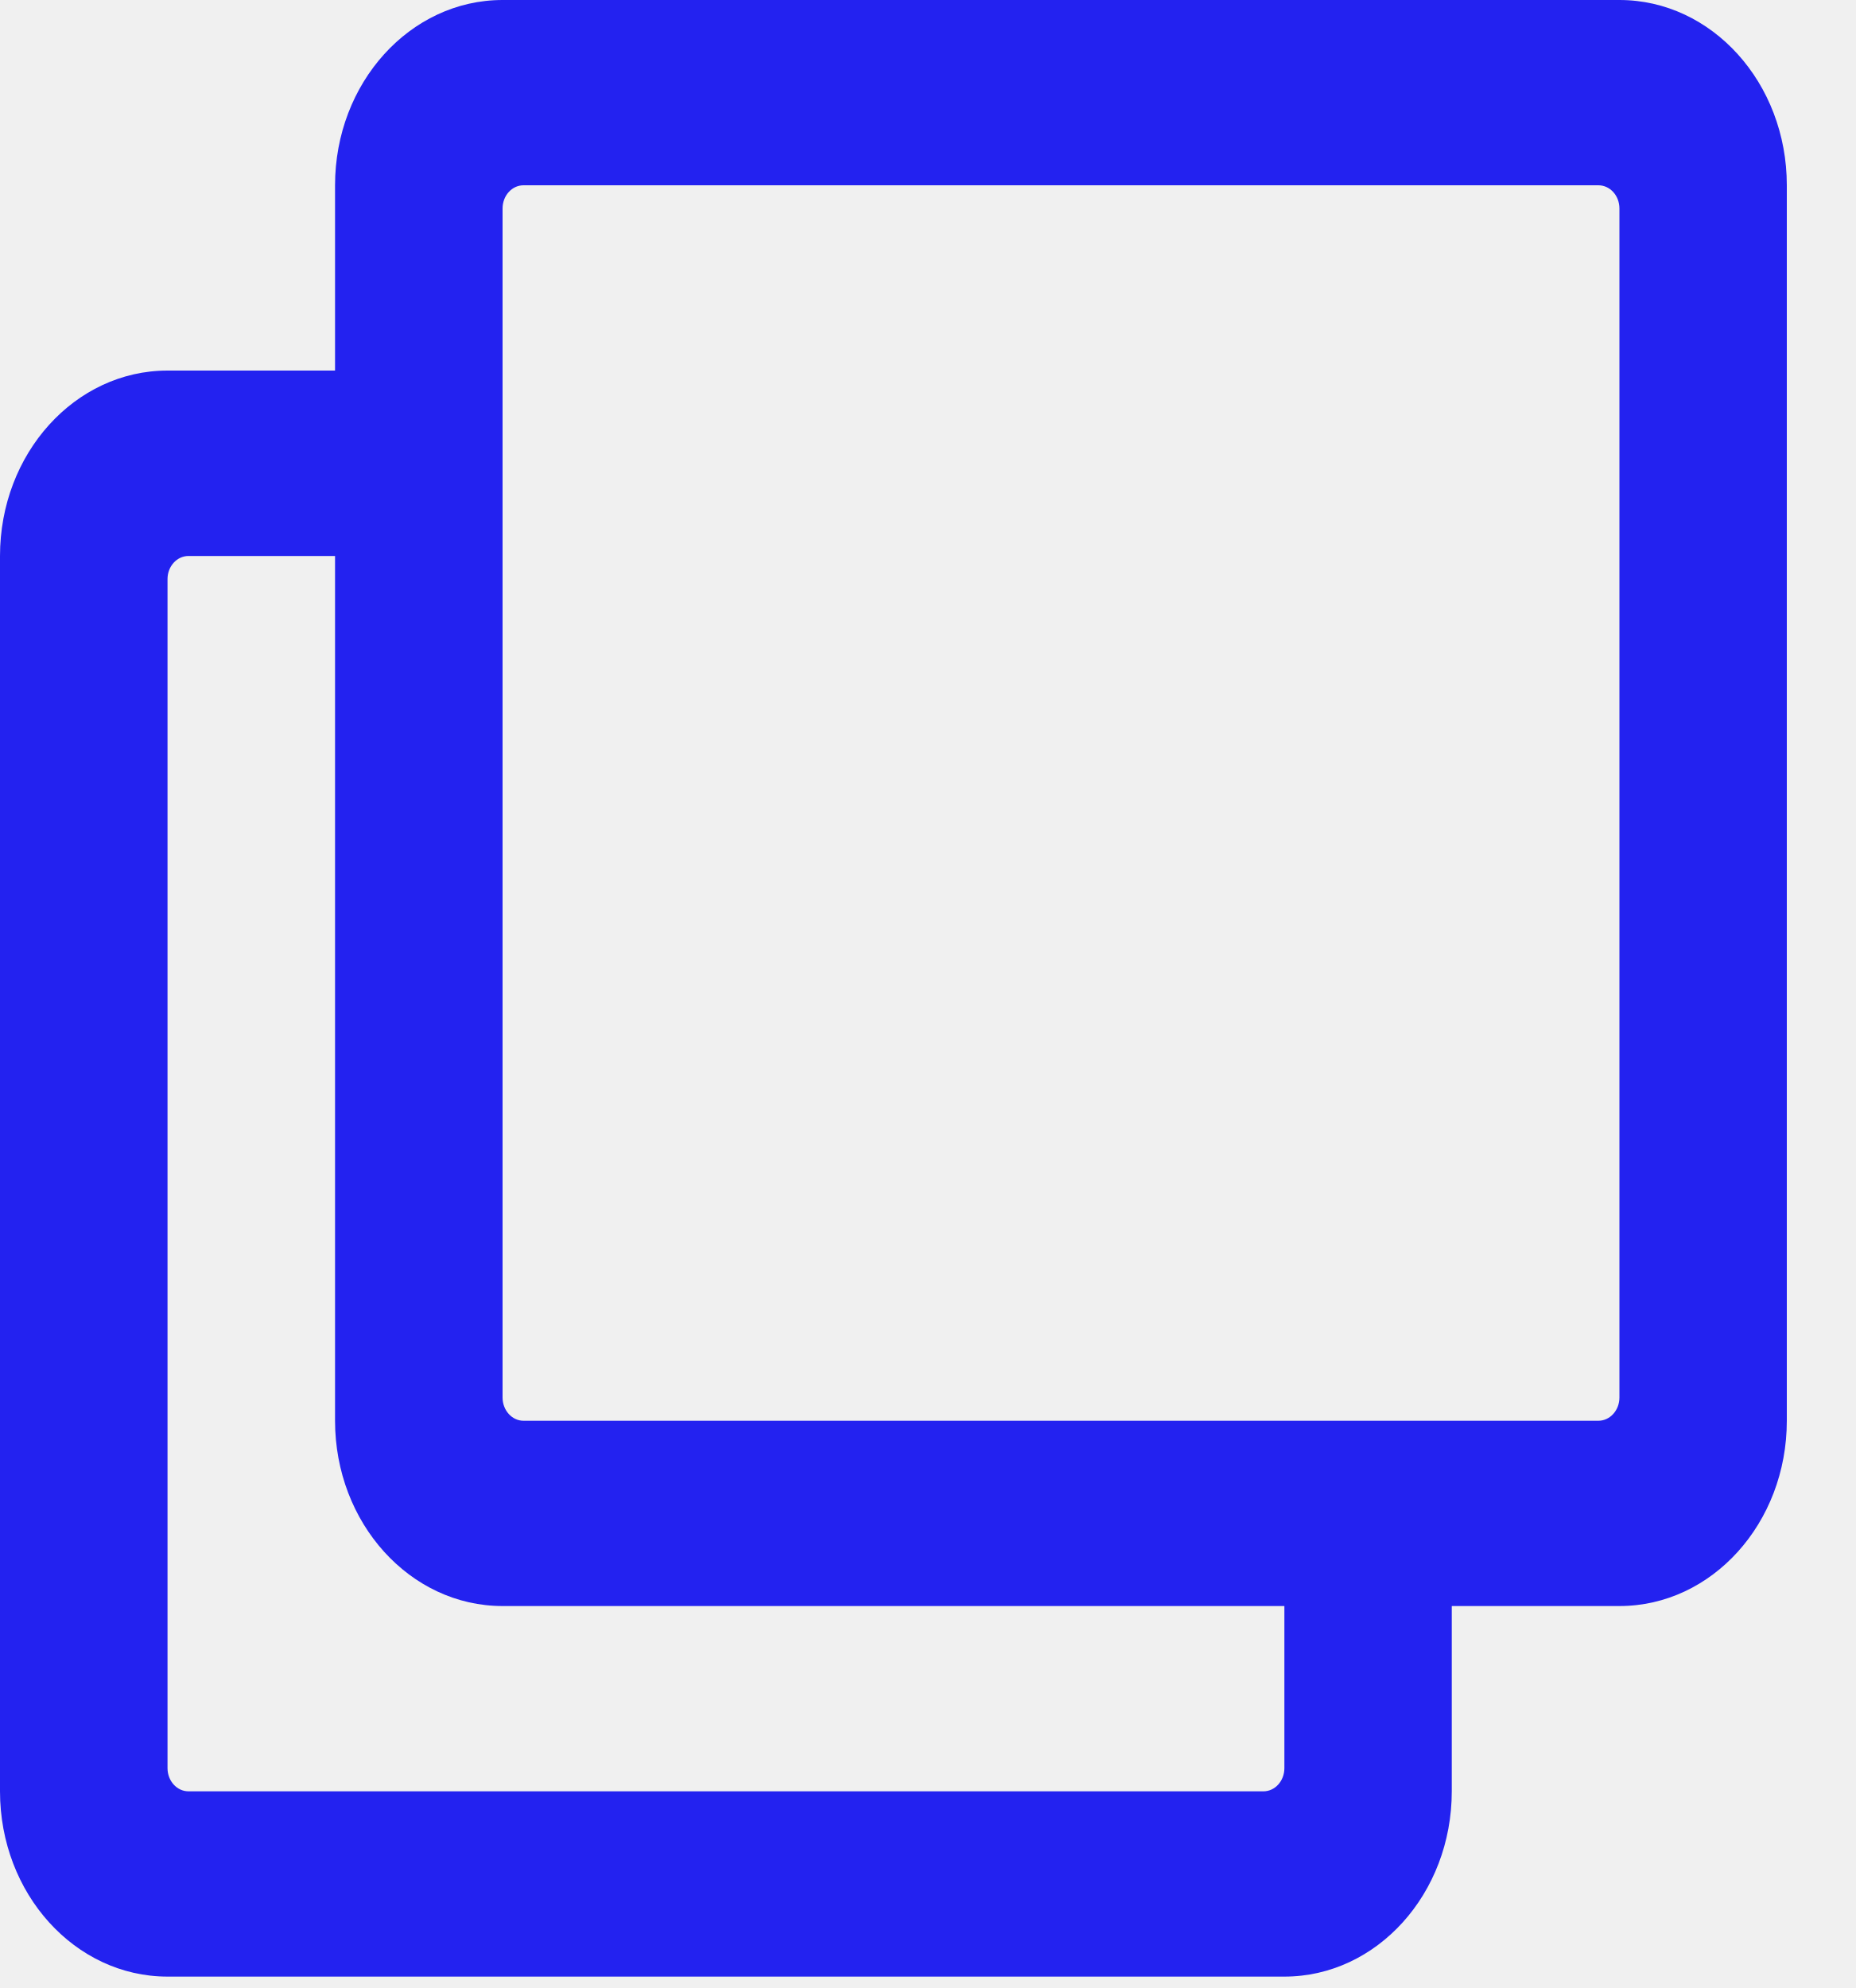
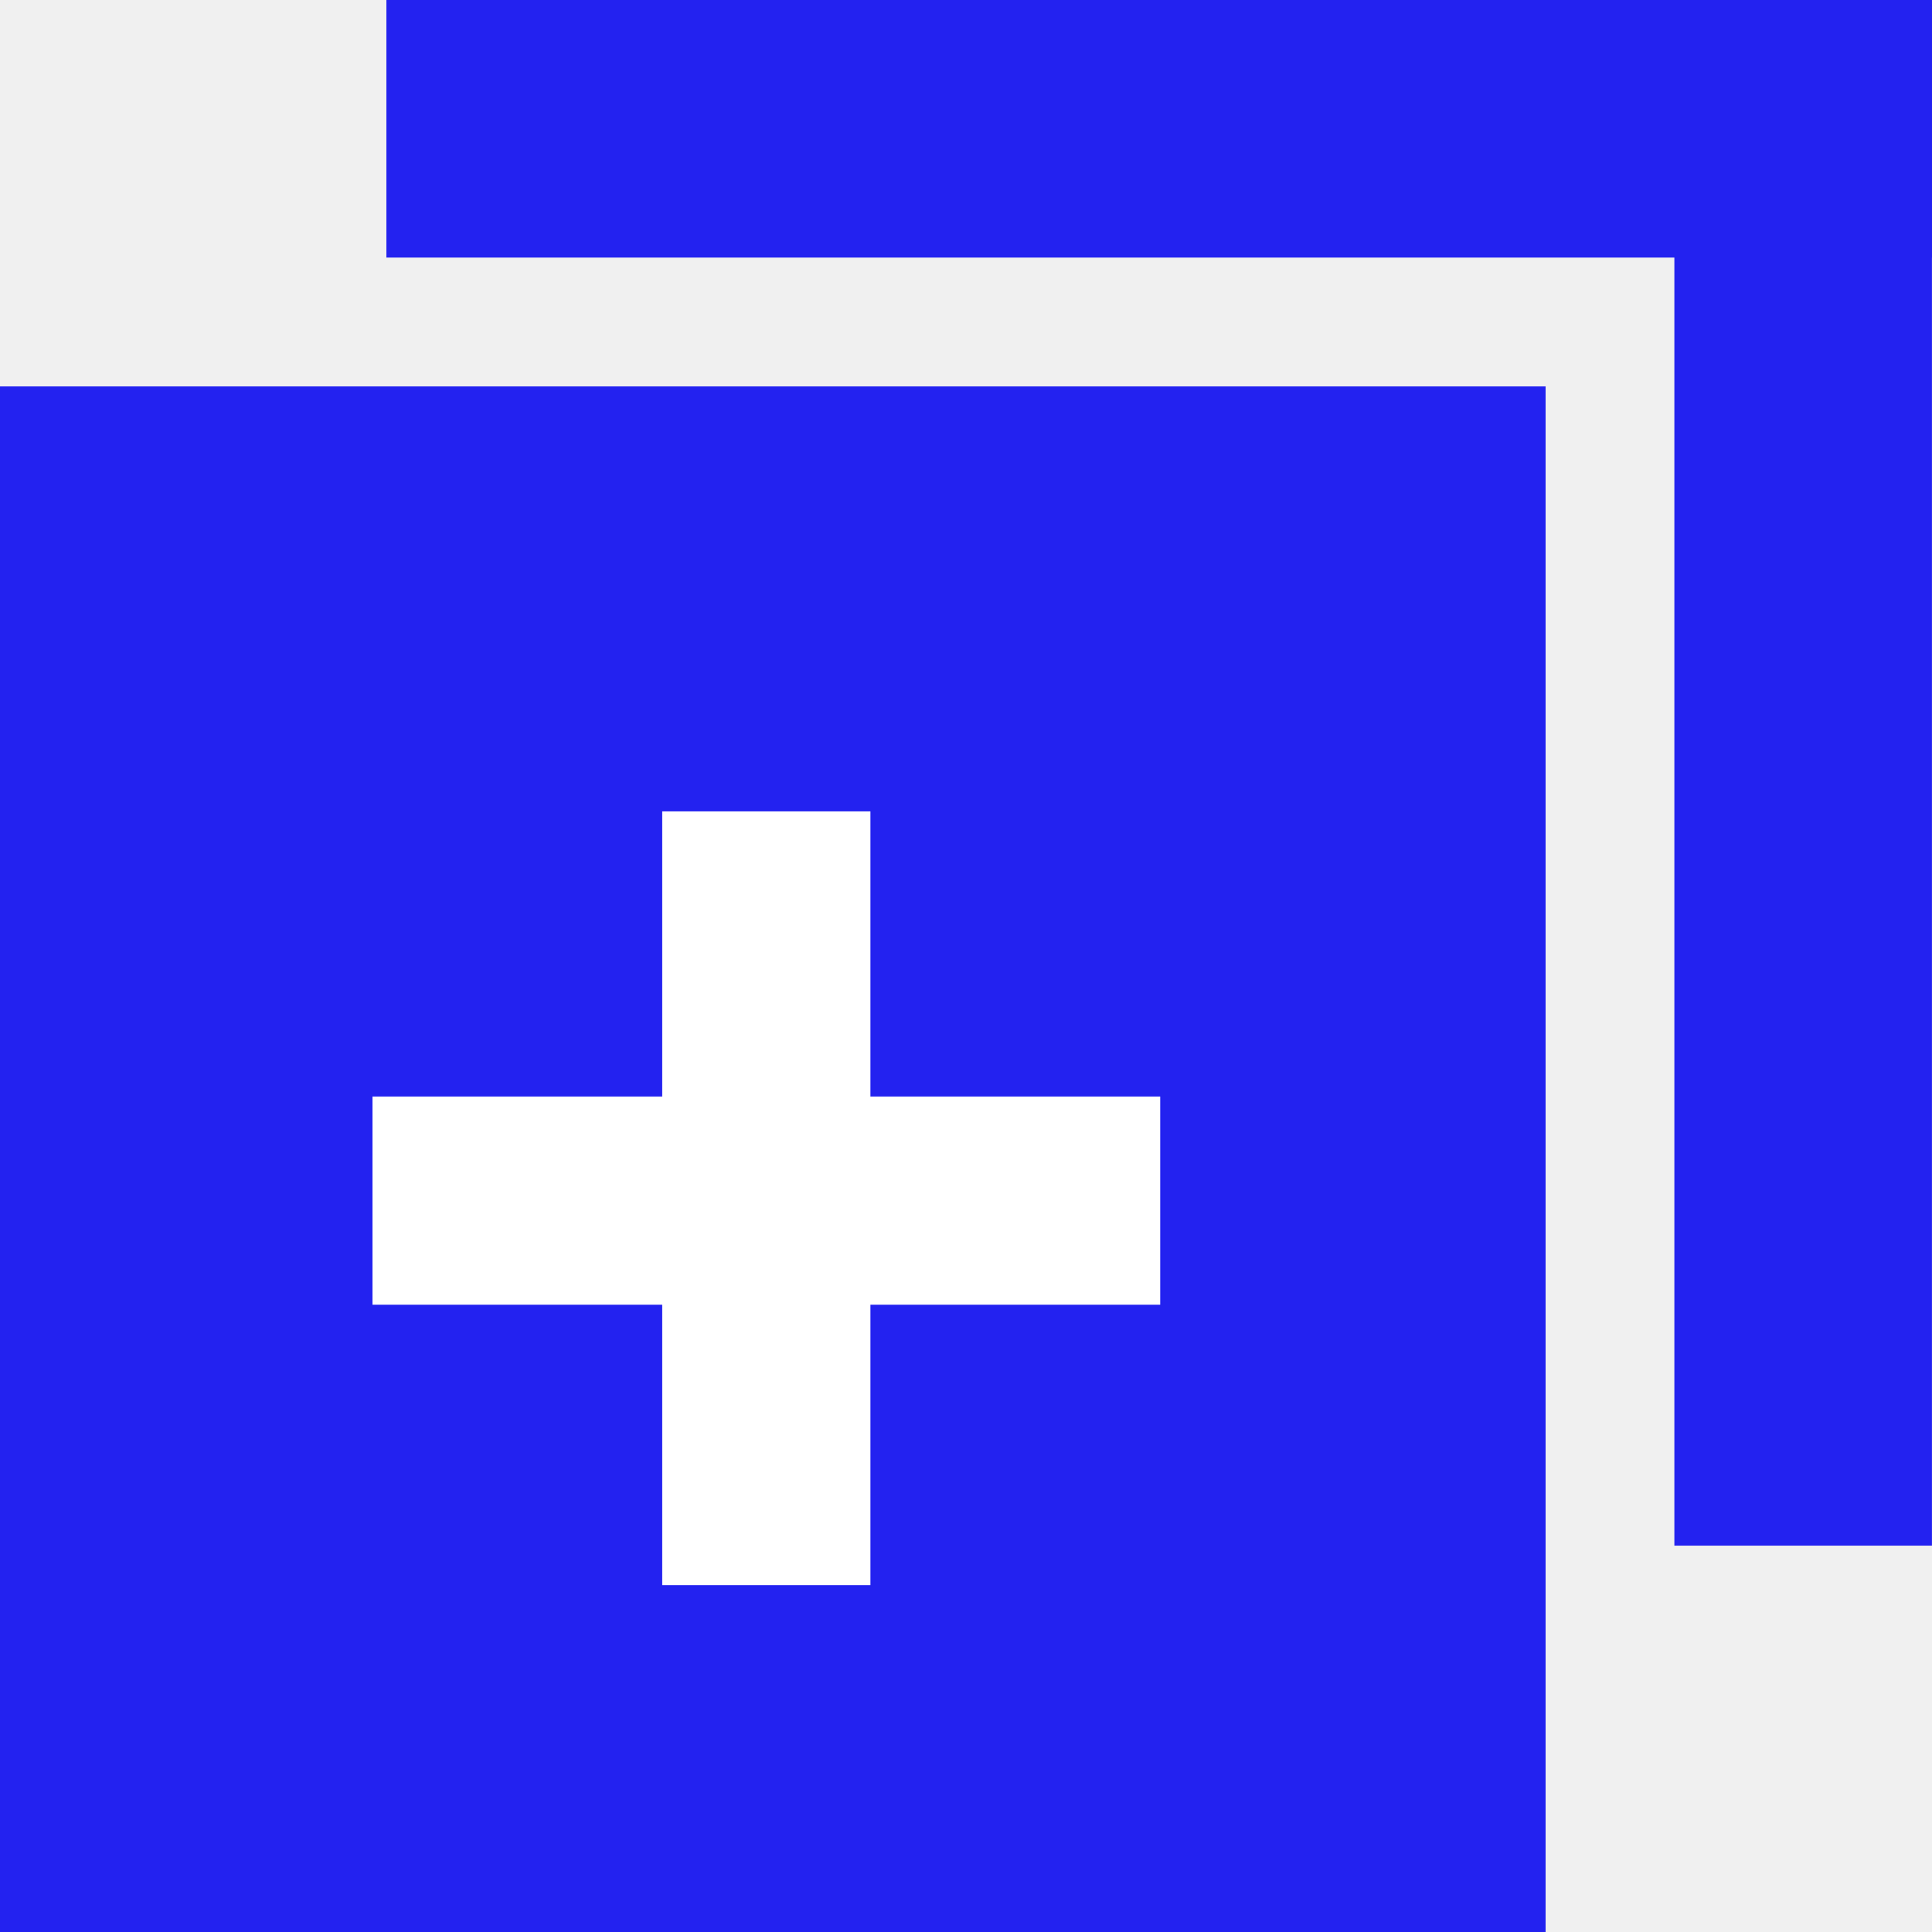
- <svg xmlns="http://www.w3.org/2000/svg" width="14" height="15" viewBox="0 0 14 15" fill="none">
-   <path fill-rule="evenodd" clip-rule="evenodd" d="M12.219 0H3.792C3.094 0 2.528 0.626 2.528 1.398V2.796H1.264C0.566 2.796 0 3.422 0 4.195V13.516C0 14.288 0.566 14.914 1.264 14.914H9.691C10.389 14.914 10.954 14.288 10.954 13.516V12.118H12.219C12.917 12.118 13.482 11.492 13.482 10.72V1.398C13.482 0.626 12.917 0 12.219 0ZM9.533 13.516H1.422C1.335 13.516 1.264 13.438 1.264 13.341V4.369C1.264 4.273 1.335 4.195 1.422 4.195H2.528V10.72C2.528 11.492 3.094 12.118 3.792 12.118H9.691V13.341C9.691 13.438 9.62 13.516 9.533 13.516ZM12.06 10.72H3.95C3.863 10.72 3.792 10.641 3.792 10.545V1.573C3.792 1.476 3.863 1.398 3.95 1.398H12.06C12.148 1.398 12.219 1.476 12.219 1.573V10.545C12.219 10.641 12.148 10.72 12.06 10.72Z" fill="#2322F0" />
+ <svg xmlns="http://www.w3.org/2000/svg" width="34" height="34" viewBox="0 0 34 34" fill="none">
+   <rect y="6.8" width="27.2" height="27.2" fill="#2322F0" />
+   <rect x="6.8" width="27.2" height="4.533" fill="#2322F0" />
+   <rect x="29.466" y="27.2" width="27.2" height="4.533" transform="rotate(-90 29.4663 27.2002)" fill="#2322F0" />
+   <path d="M15.318 19.297H20.418V22.961H15.318V27.896H11.654V22.961H6.555V19.297H11.654V14.279H15.318V19.297Z" fill="white" />
</svg>
